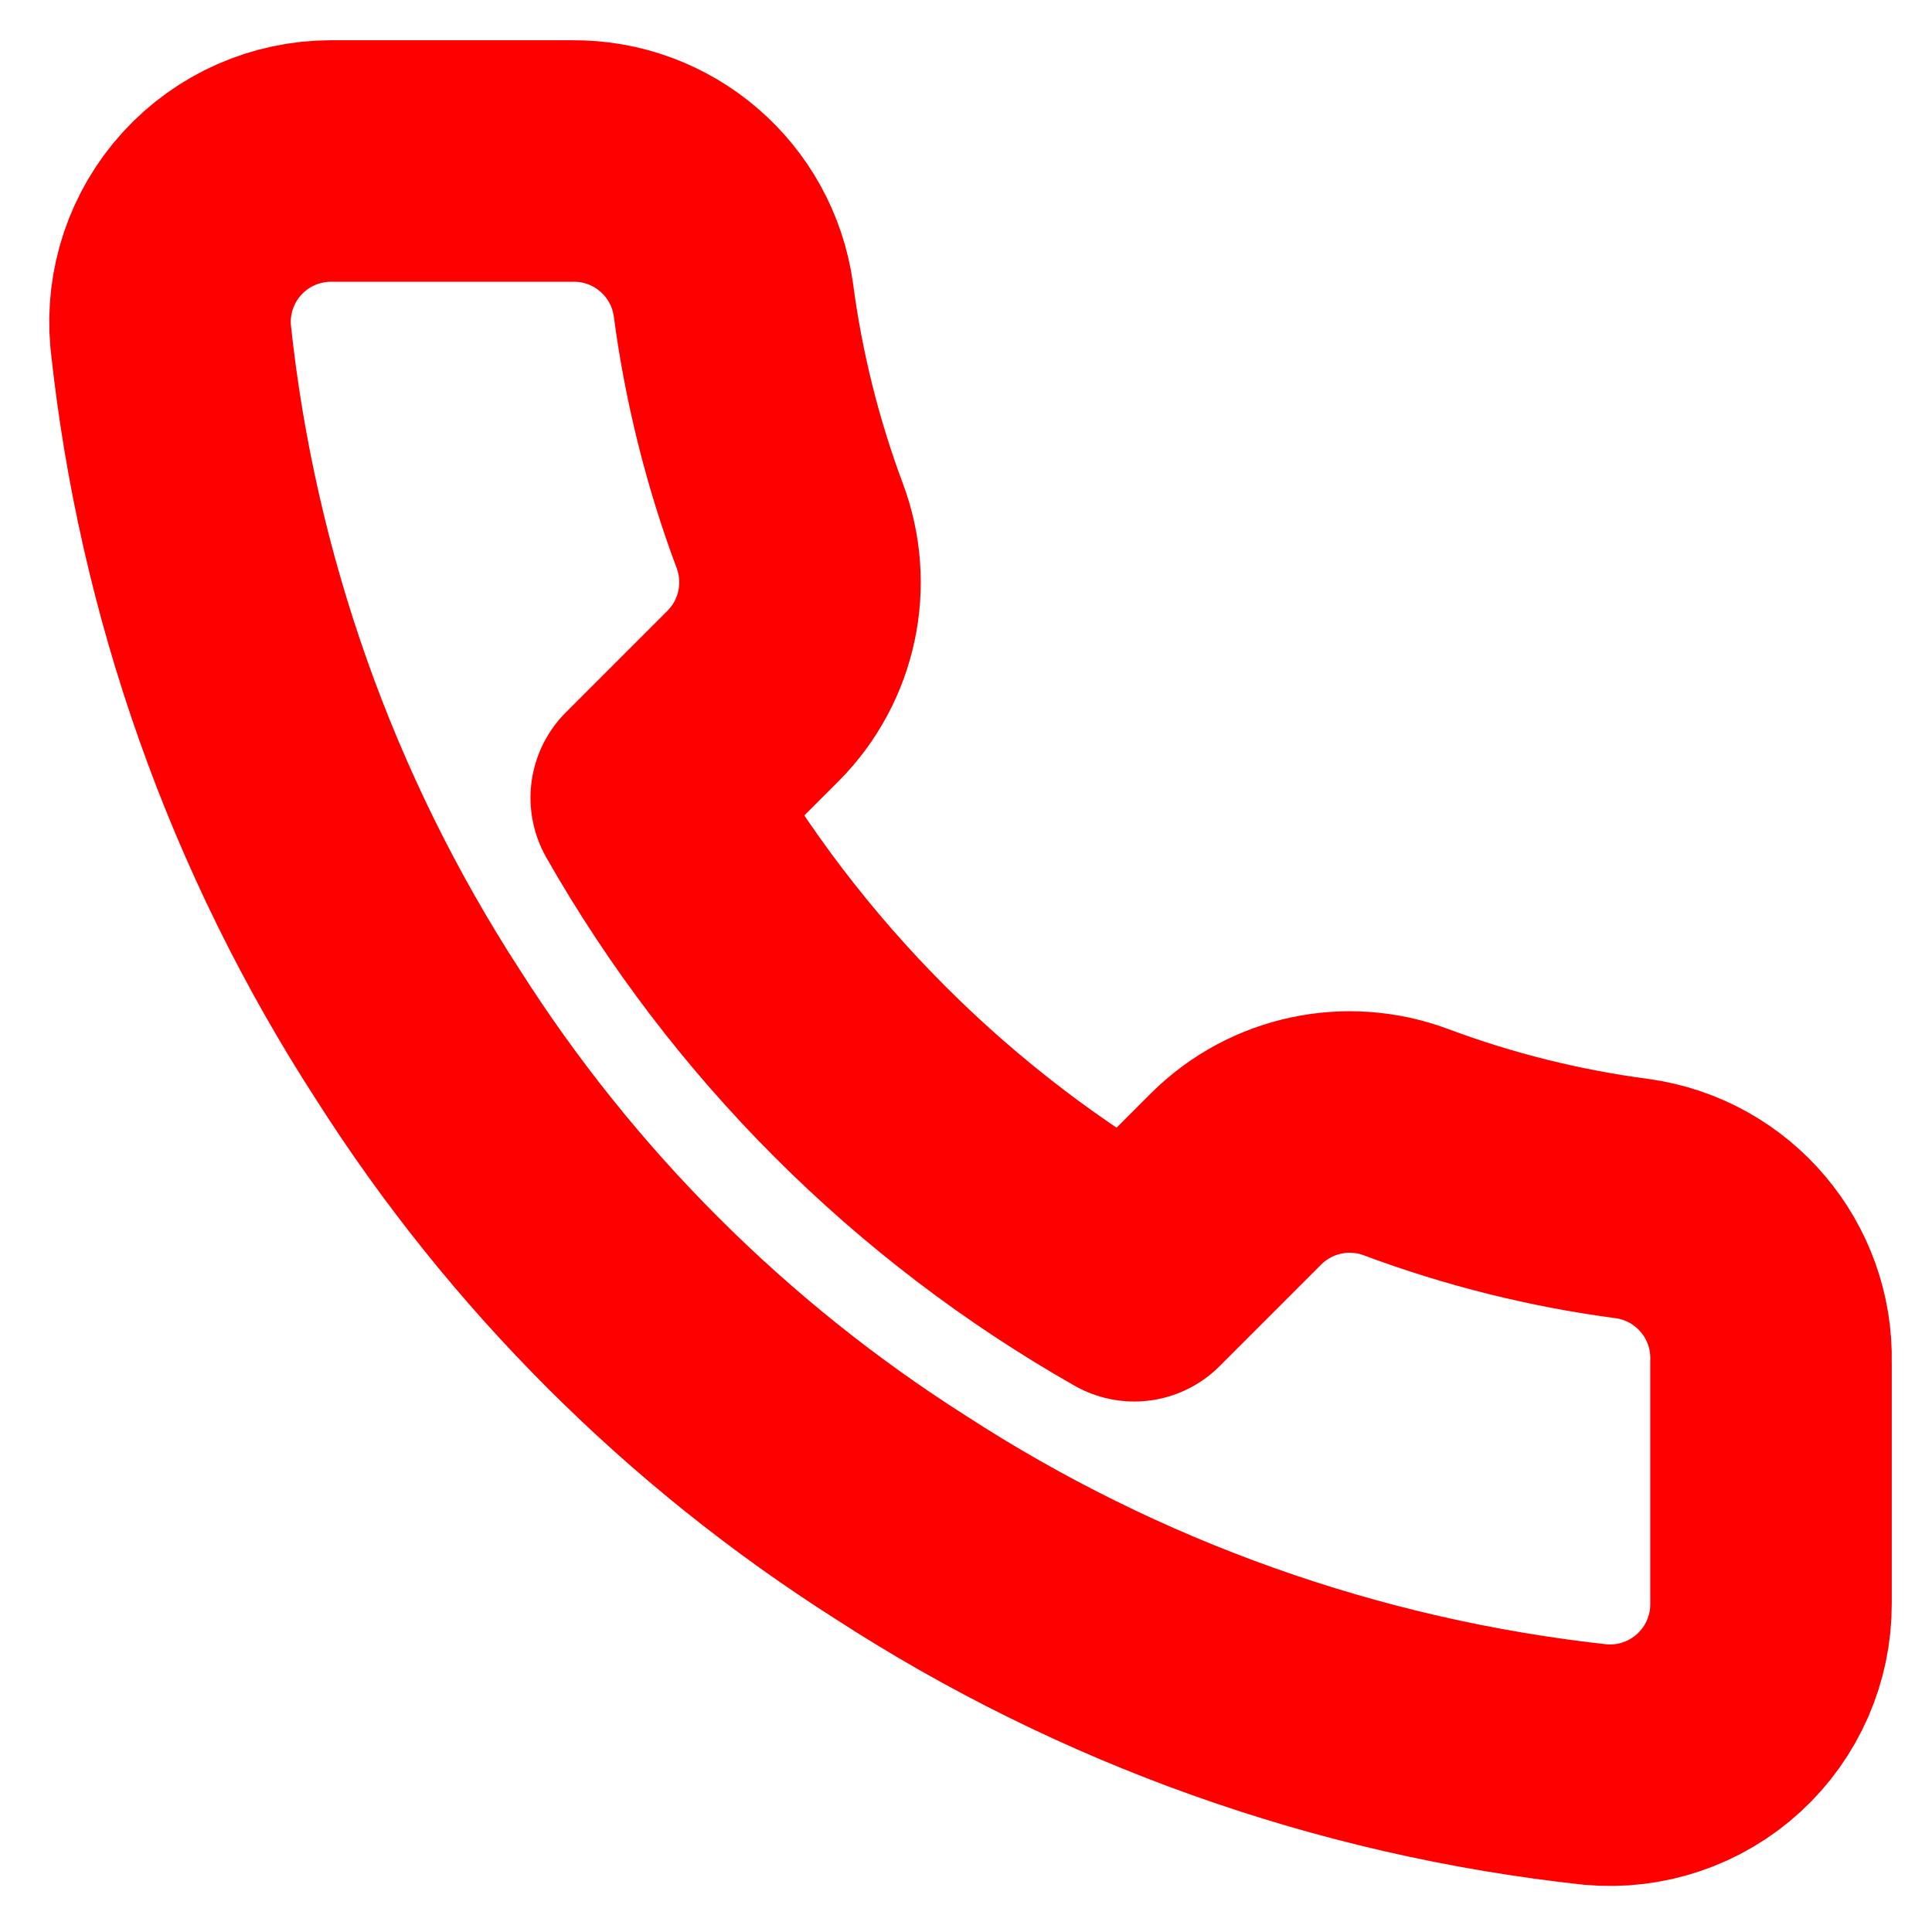
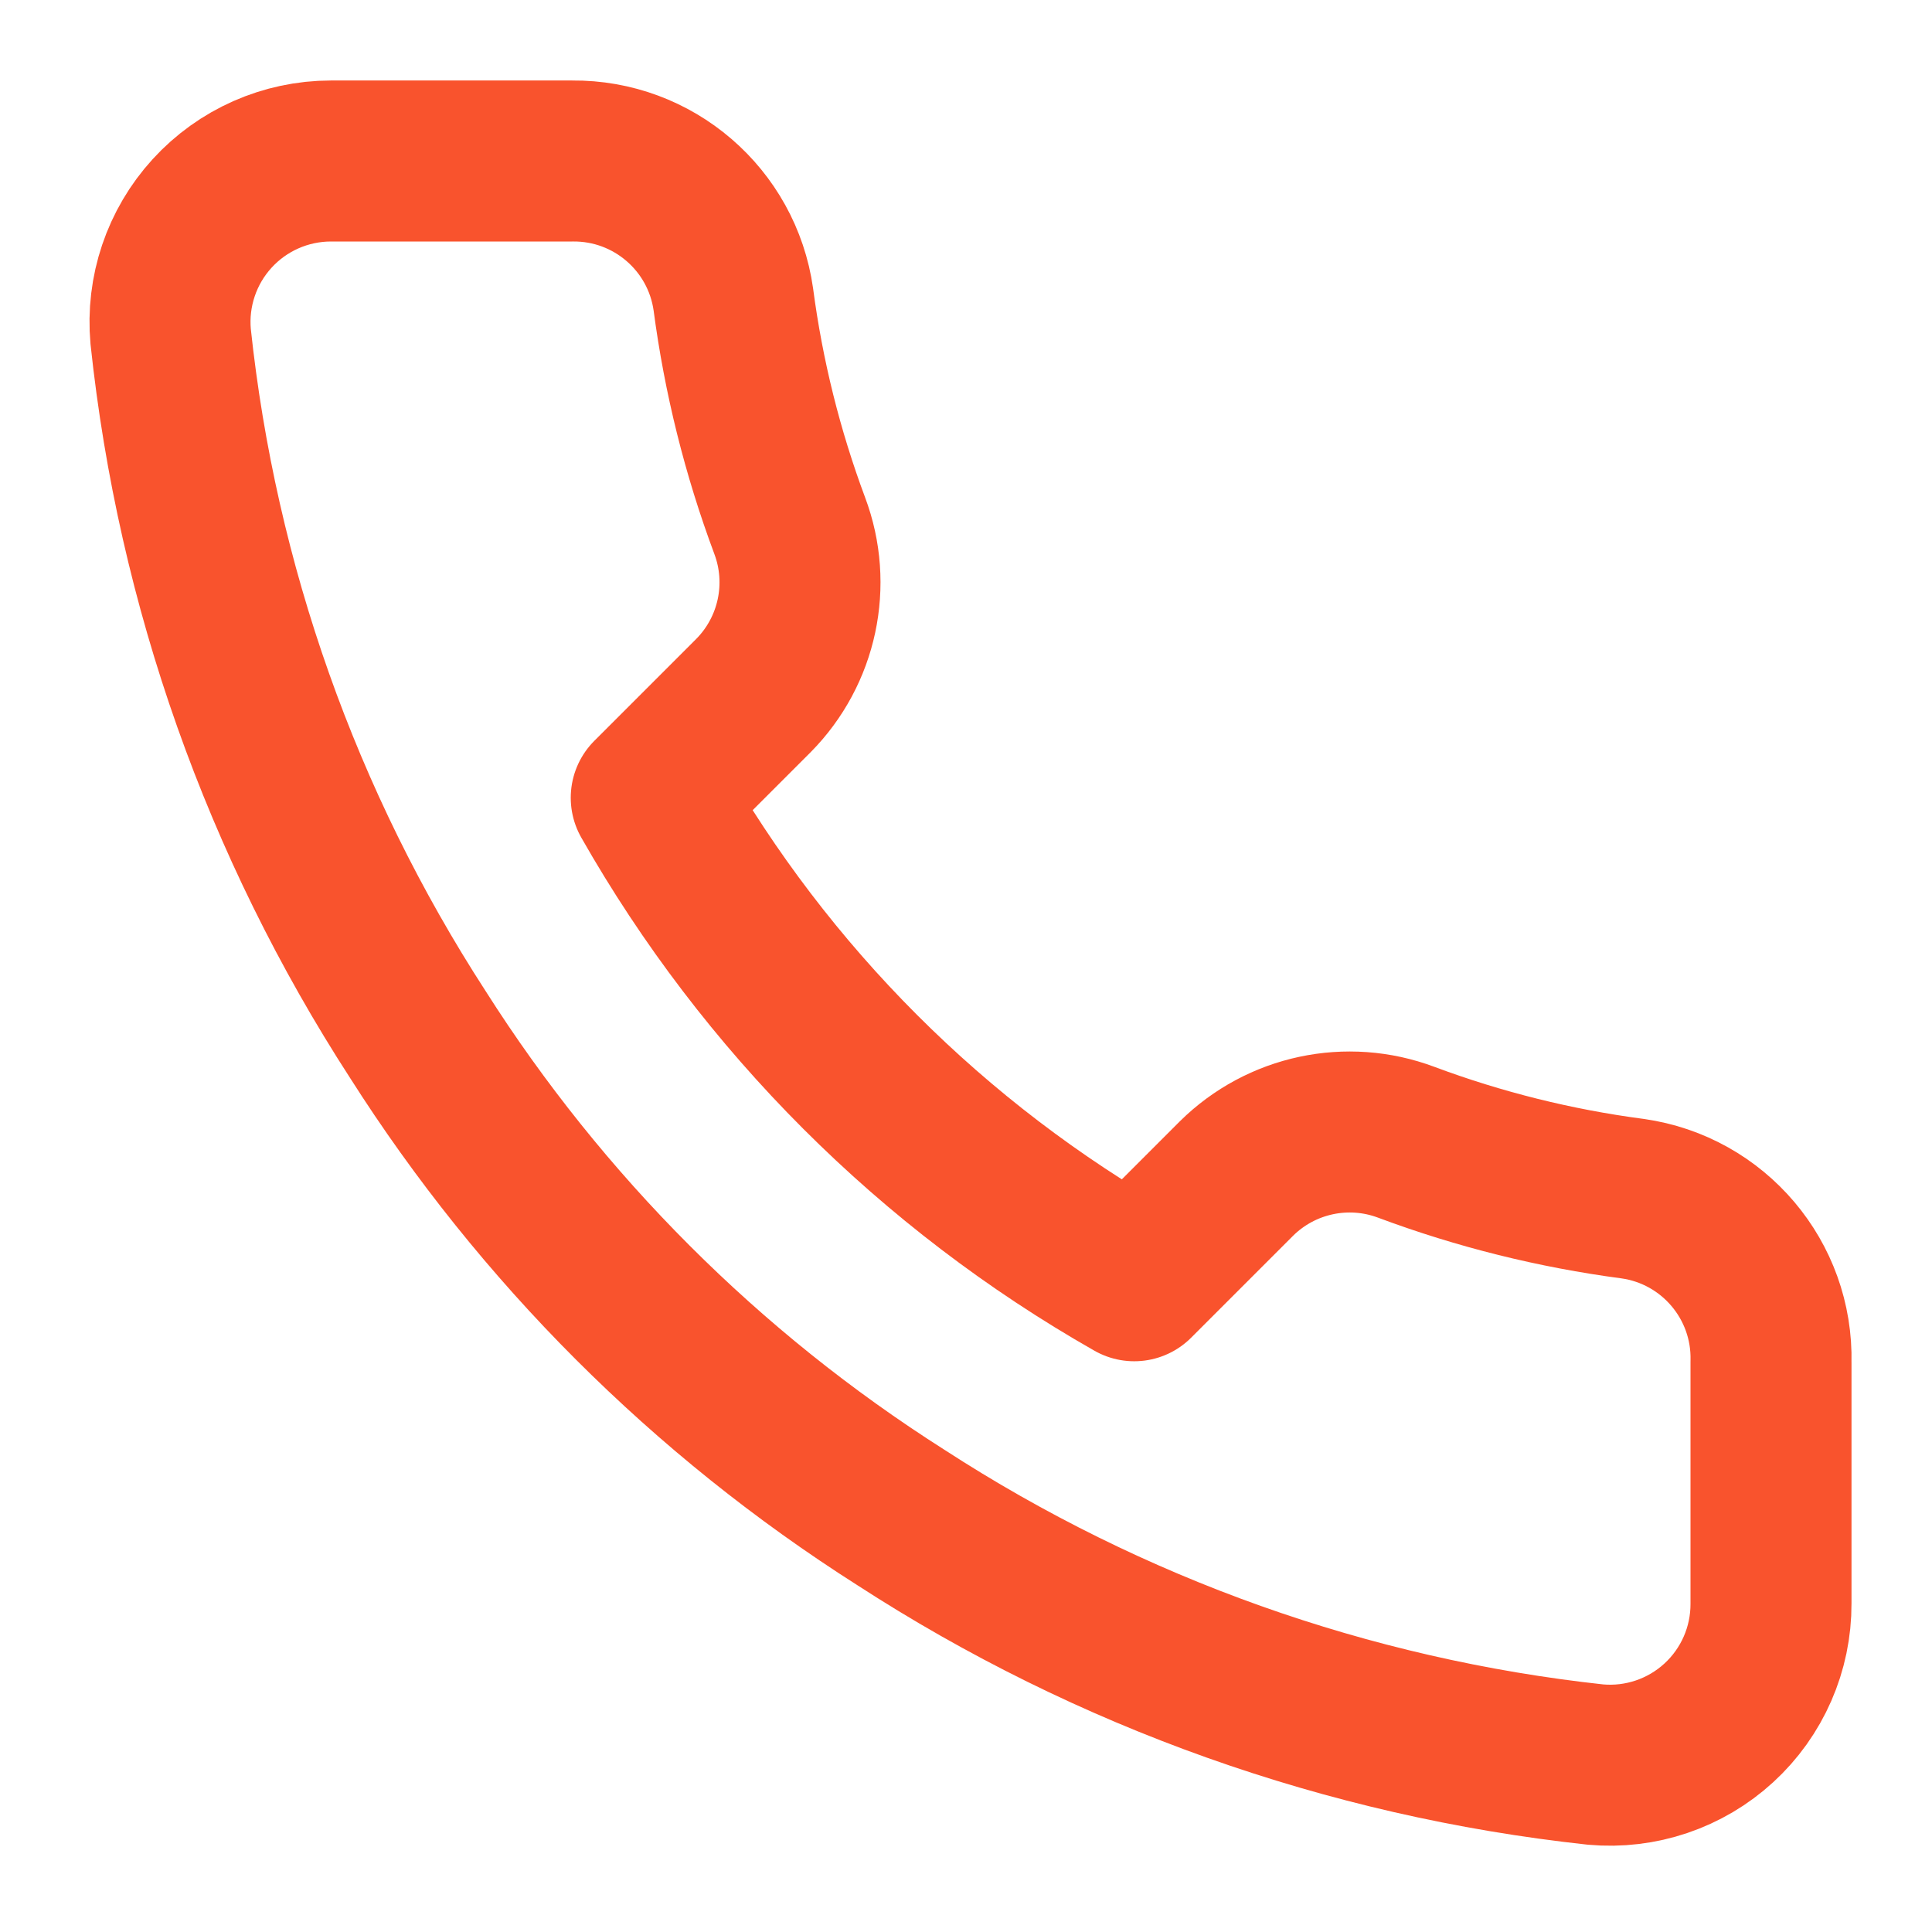
- <svg xmlns="http://www.w3.org/2000/svg" width="16" height="16" viewBox="0 0 24 24" fill="none" stroke="red" stroke-width="3" stroke-linecap="round" stroke-linejoin="round" class="feather feather-phone">
+ <svg xmlns="http://www.w3.org/2000/svg" width="24" height="24" viewBox="0 0 24 24" fill="none" stroke="#f9532d" stroke-width="2" stroke-linecap="round" stroke-linejoin="round" class="feather feather-phone">
  <path d="M22 16.92v3a2 2 0 0 1-2.18 2 19.79 19.79 0 0 1-8.63-3.07 19.5 19.5 0 0 1-6-6 19.79 19.79 0 0 1-3.07-8.67A2 2 0 0 1 4.11 2h3a2 2 0 0 1 2 1.72 12.84 12.84 0 0 0 .7 2.81 2 2 0 0 1-.45 2.11L8.09 9.91a16 16 0 0 0 6 6l1.27-1.27a2 2 0 0 1 2.11-.45 12.84 12.84 0 0 0 2.81.7A2 2 0 0 1 22 16.92z" />
</svg>
